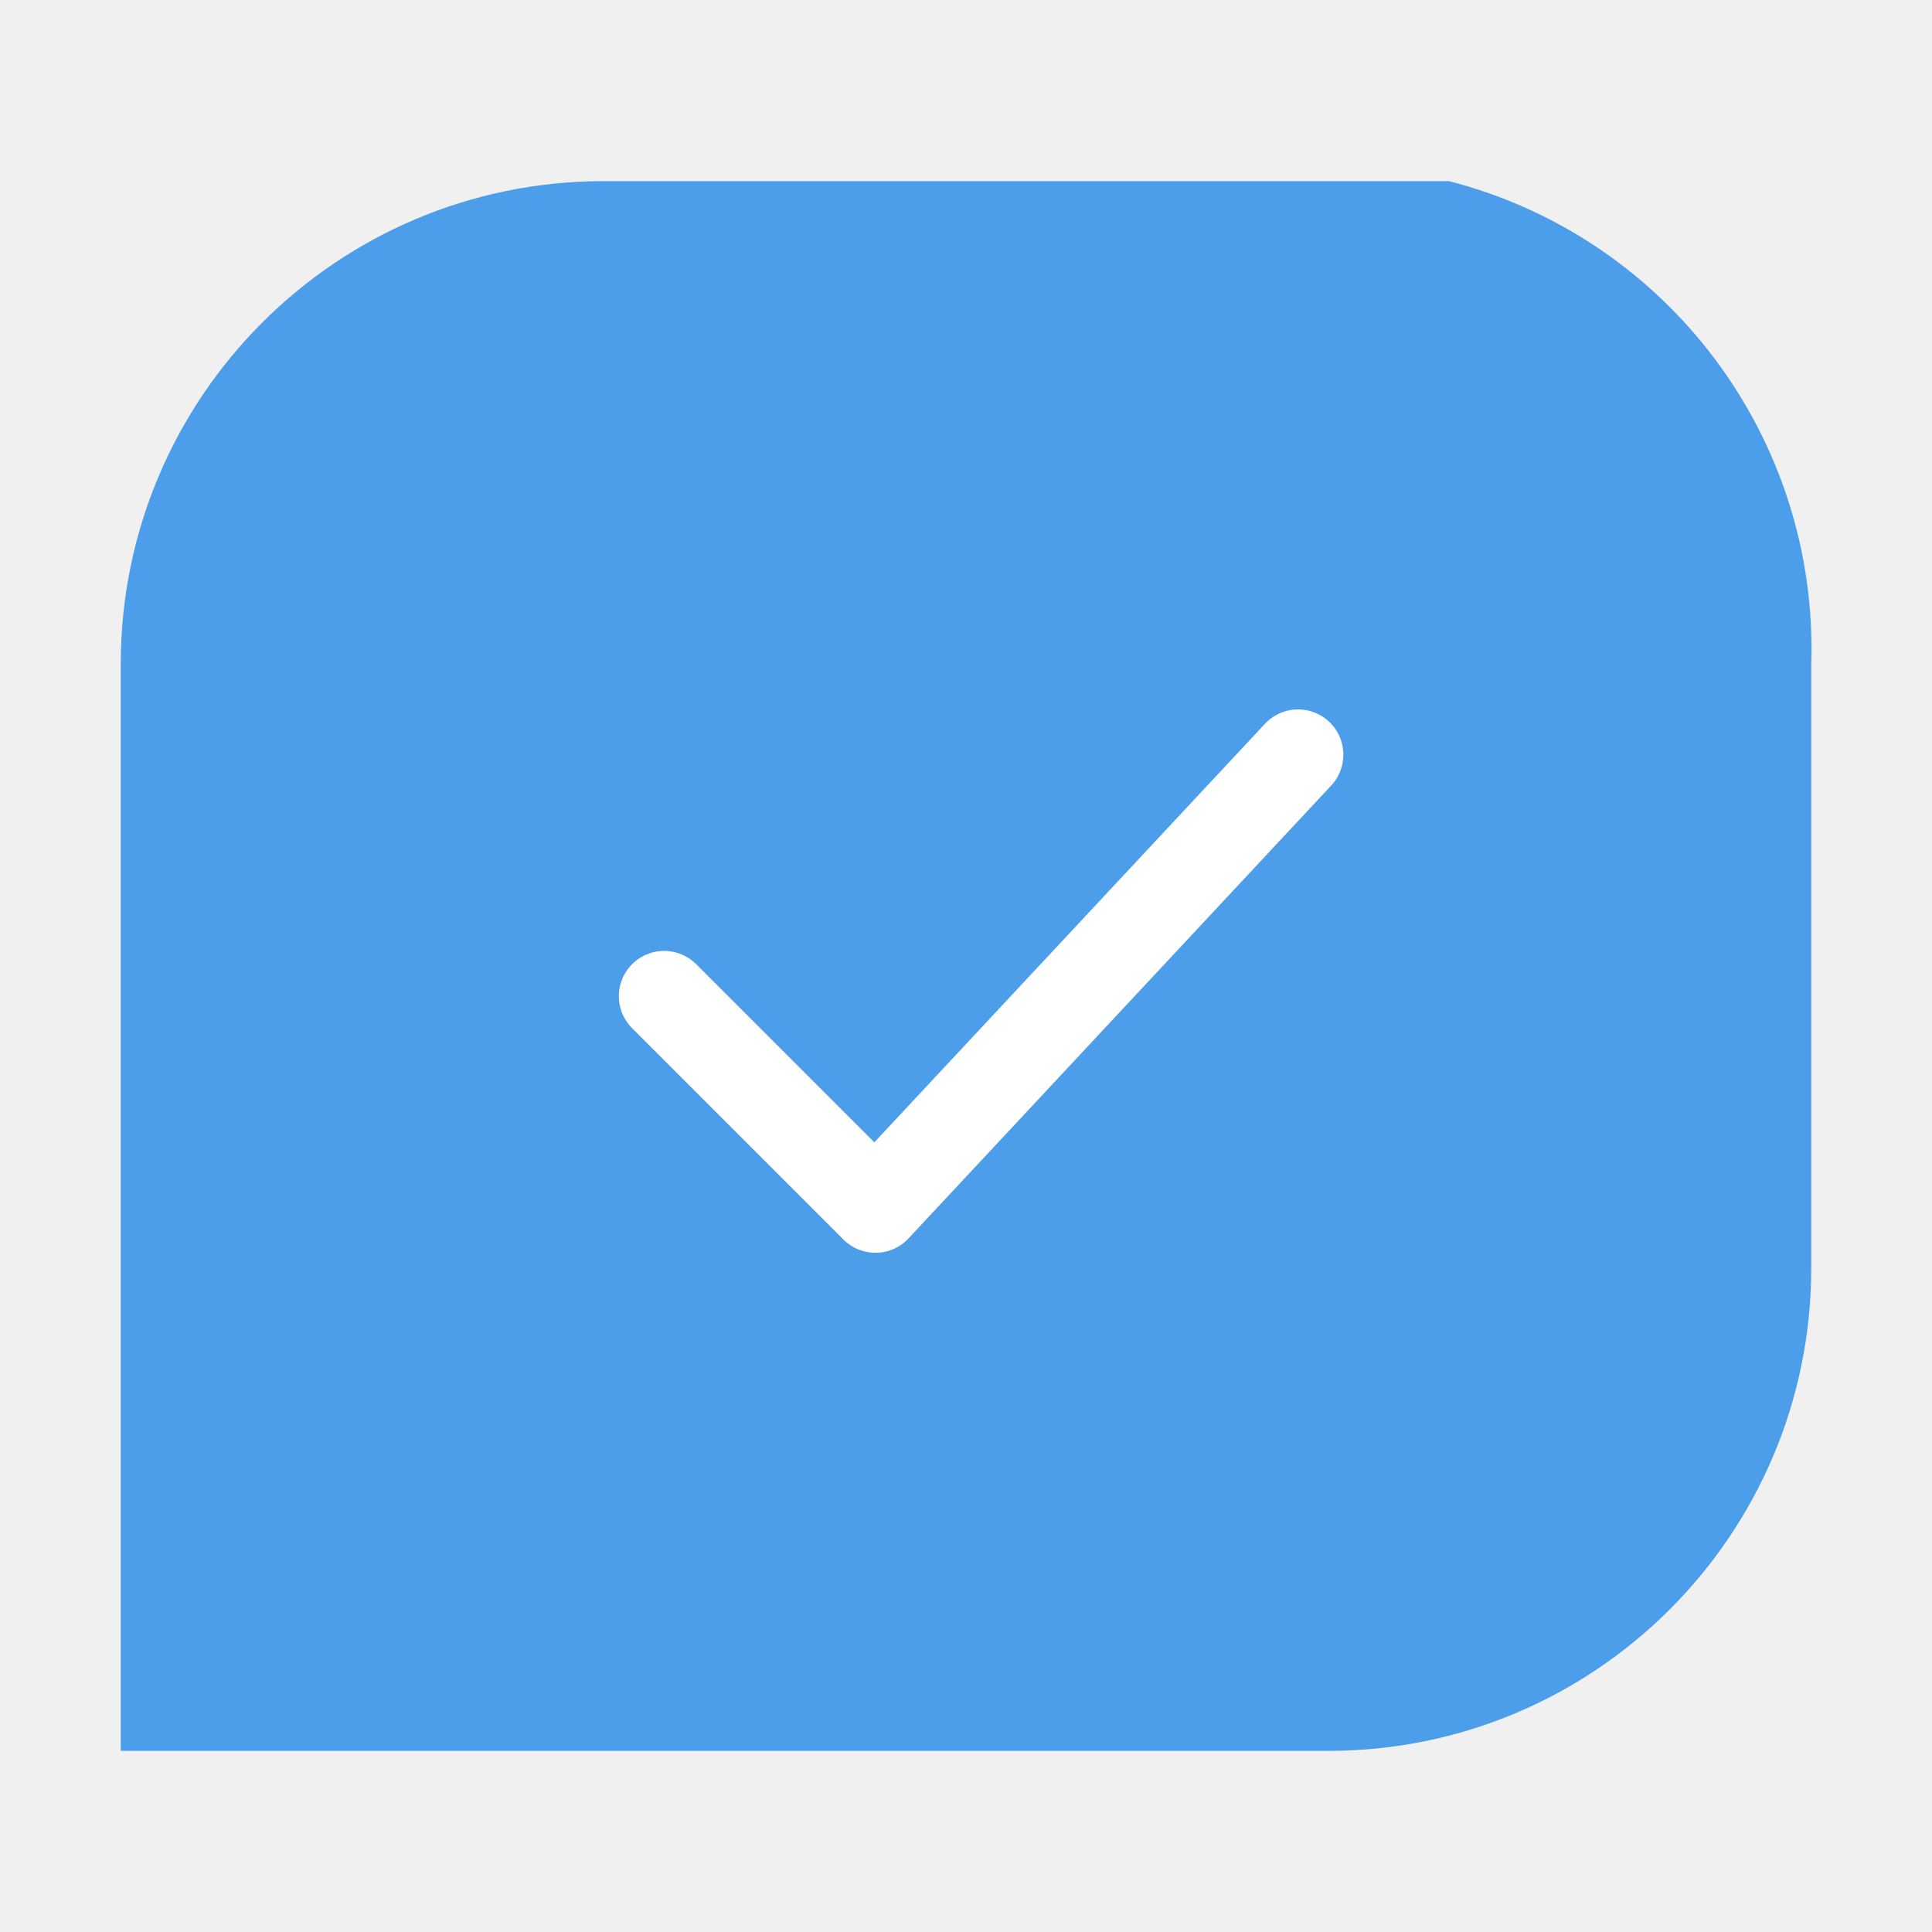
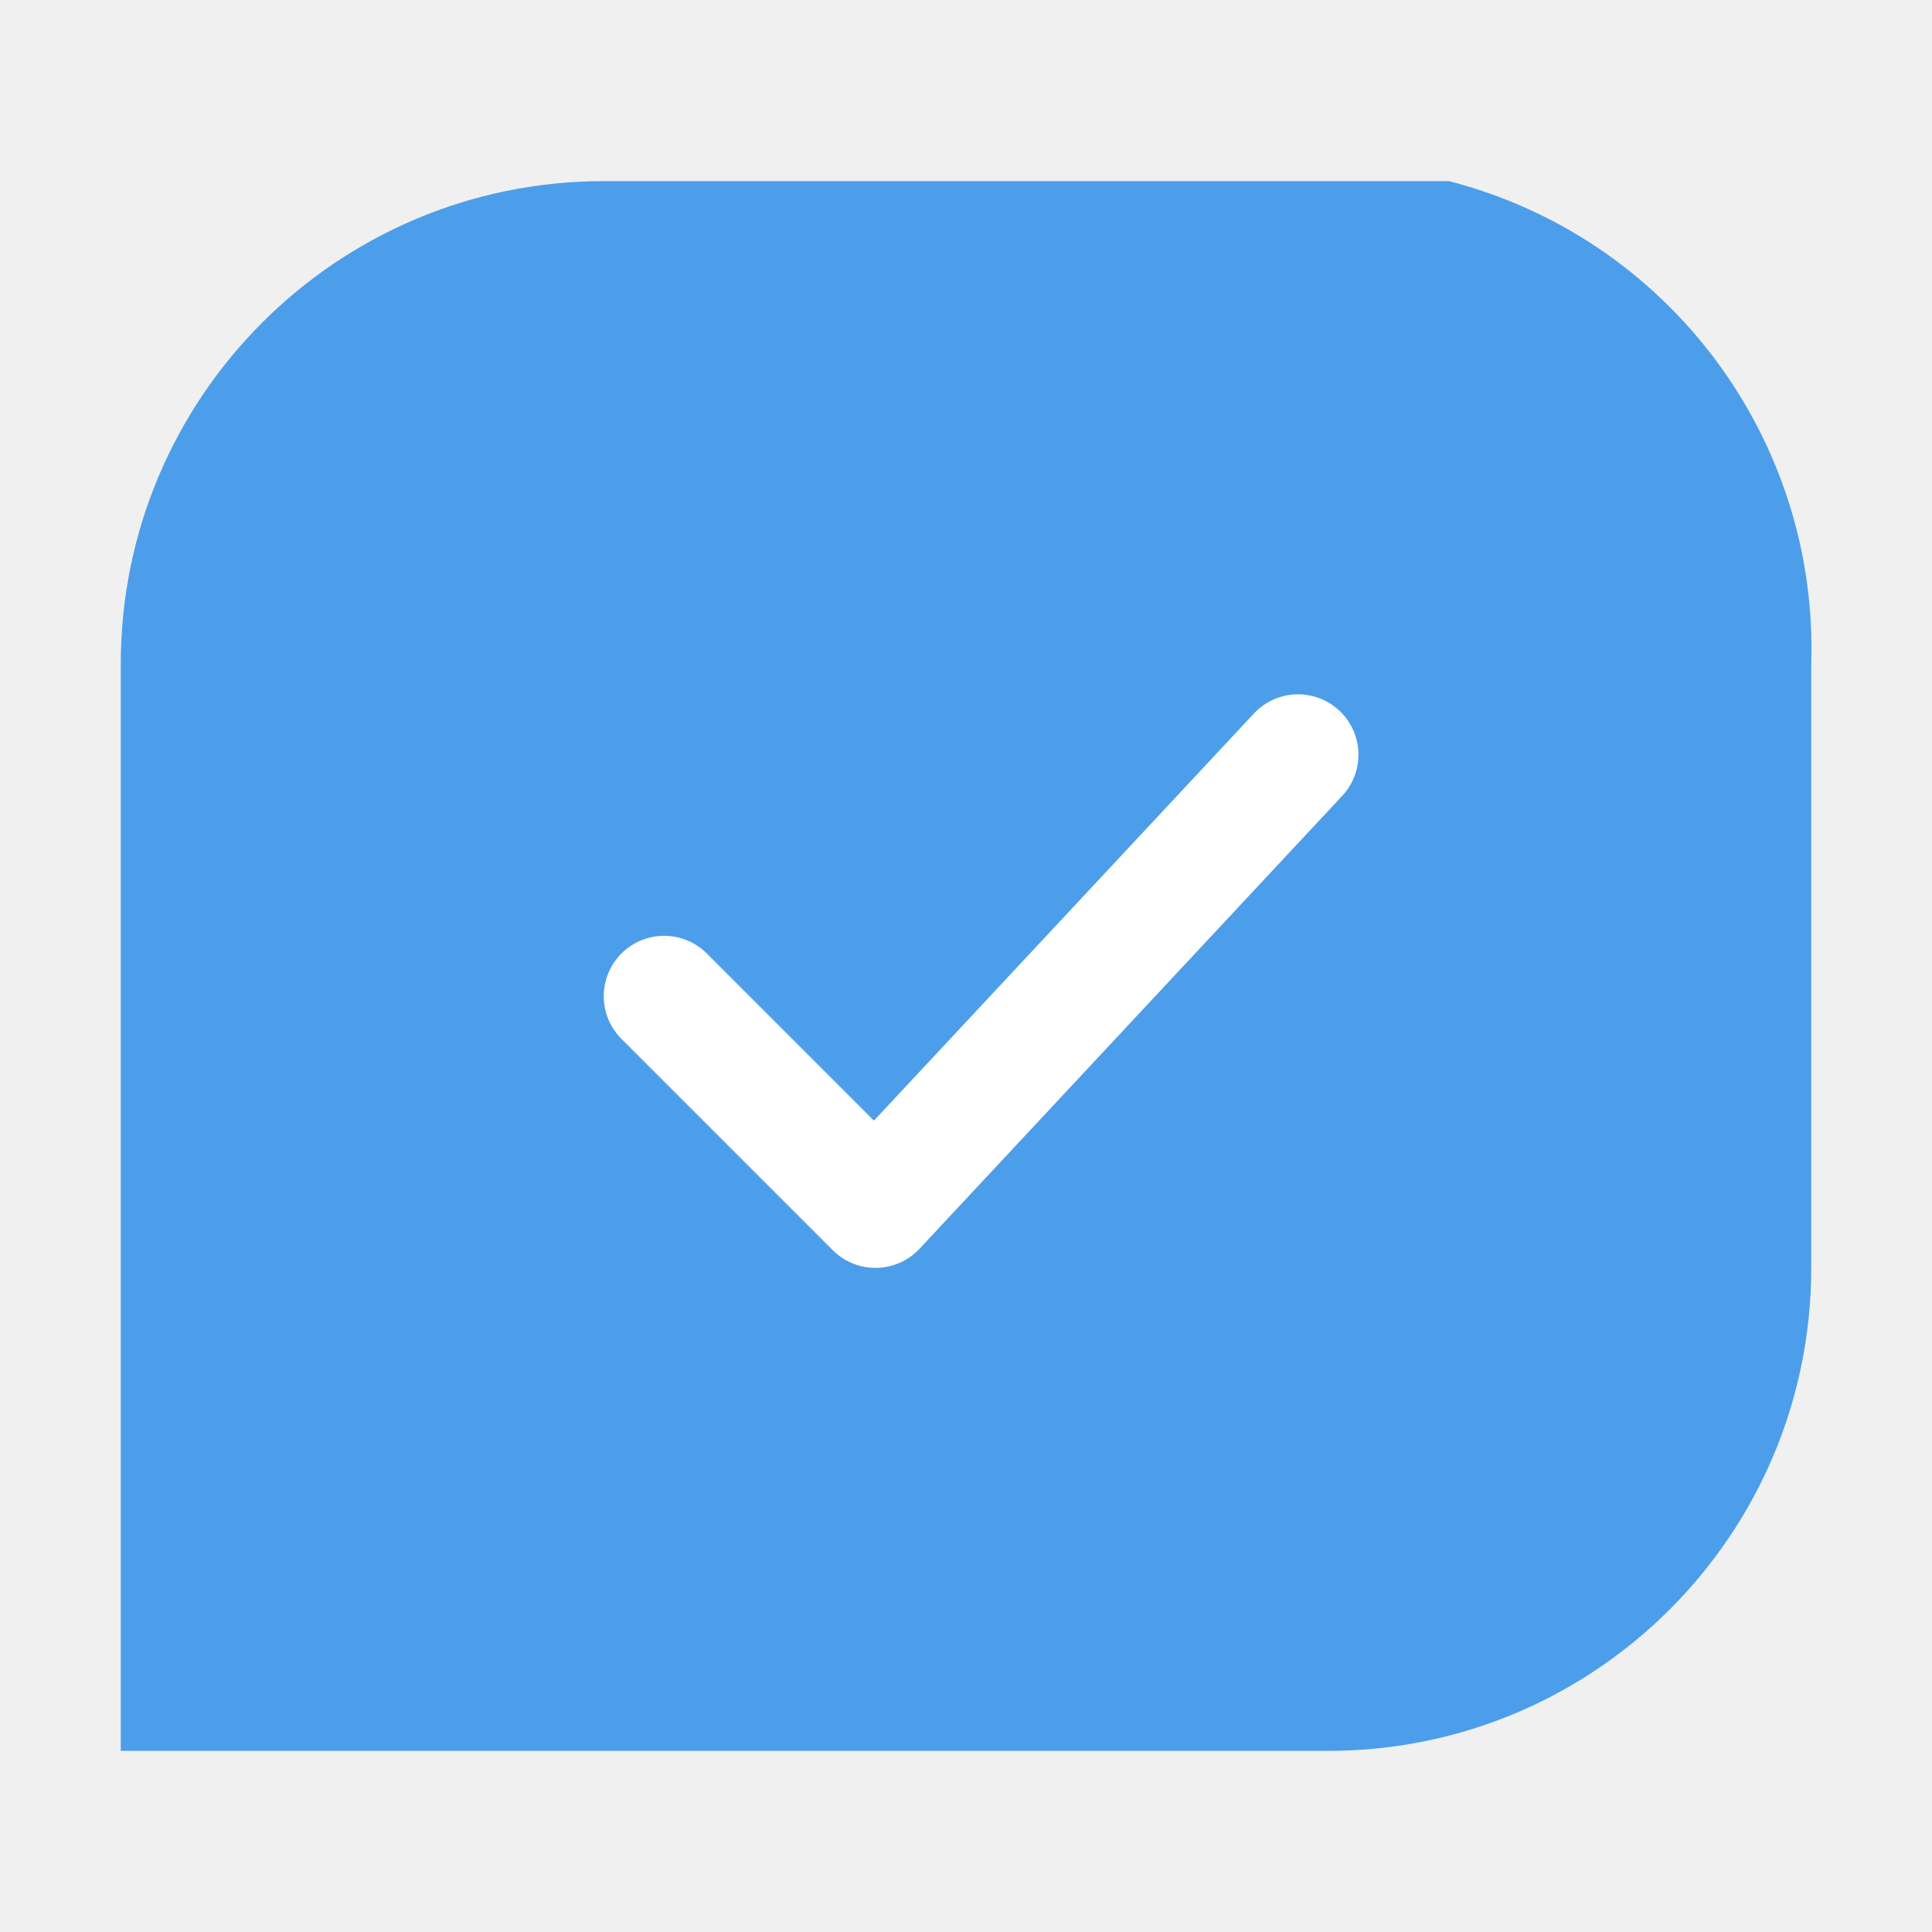
<svg xmlns="http://www.w3.org/2000/svg" viewBox="0 0 64 64">
  <path d="M4 22 A16 16 0 0 1 20 6 H48 A16 16 0 0 1 60 22 V42 A16 16 0 0 1 44 58 H4 Z" fill="#4C9EEB" />
-   <path d="M22 33l7 7 14-15" stroke="#ffffff" stroke-width="3" stroke-linecap="round" stroke-linejoin="round" fill="none" />
+   <path d="M22 33l7 7 14-15" stroke="#ffffff" stroke-width="4" stroke-linecap="round" stroke-linejoin="round" fill="none" />
</svg>
